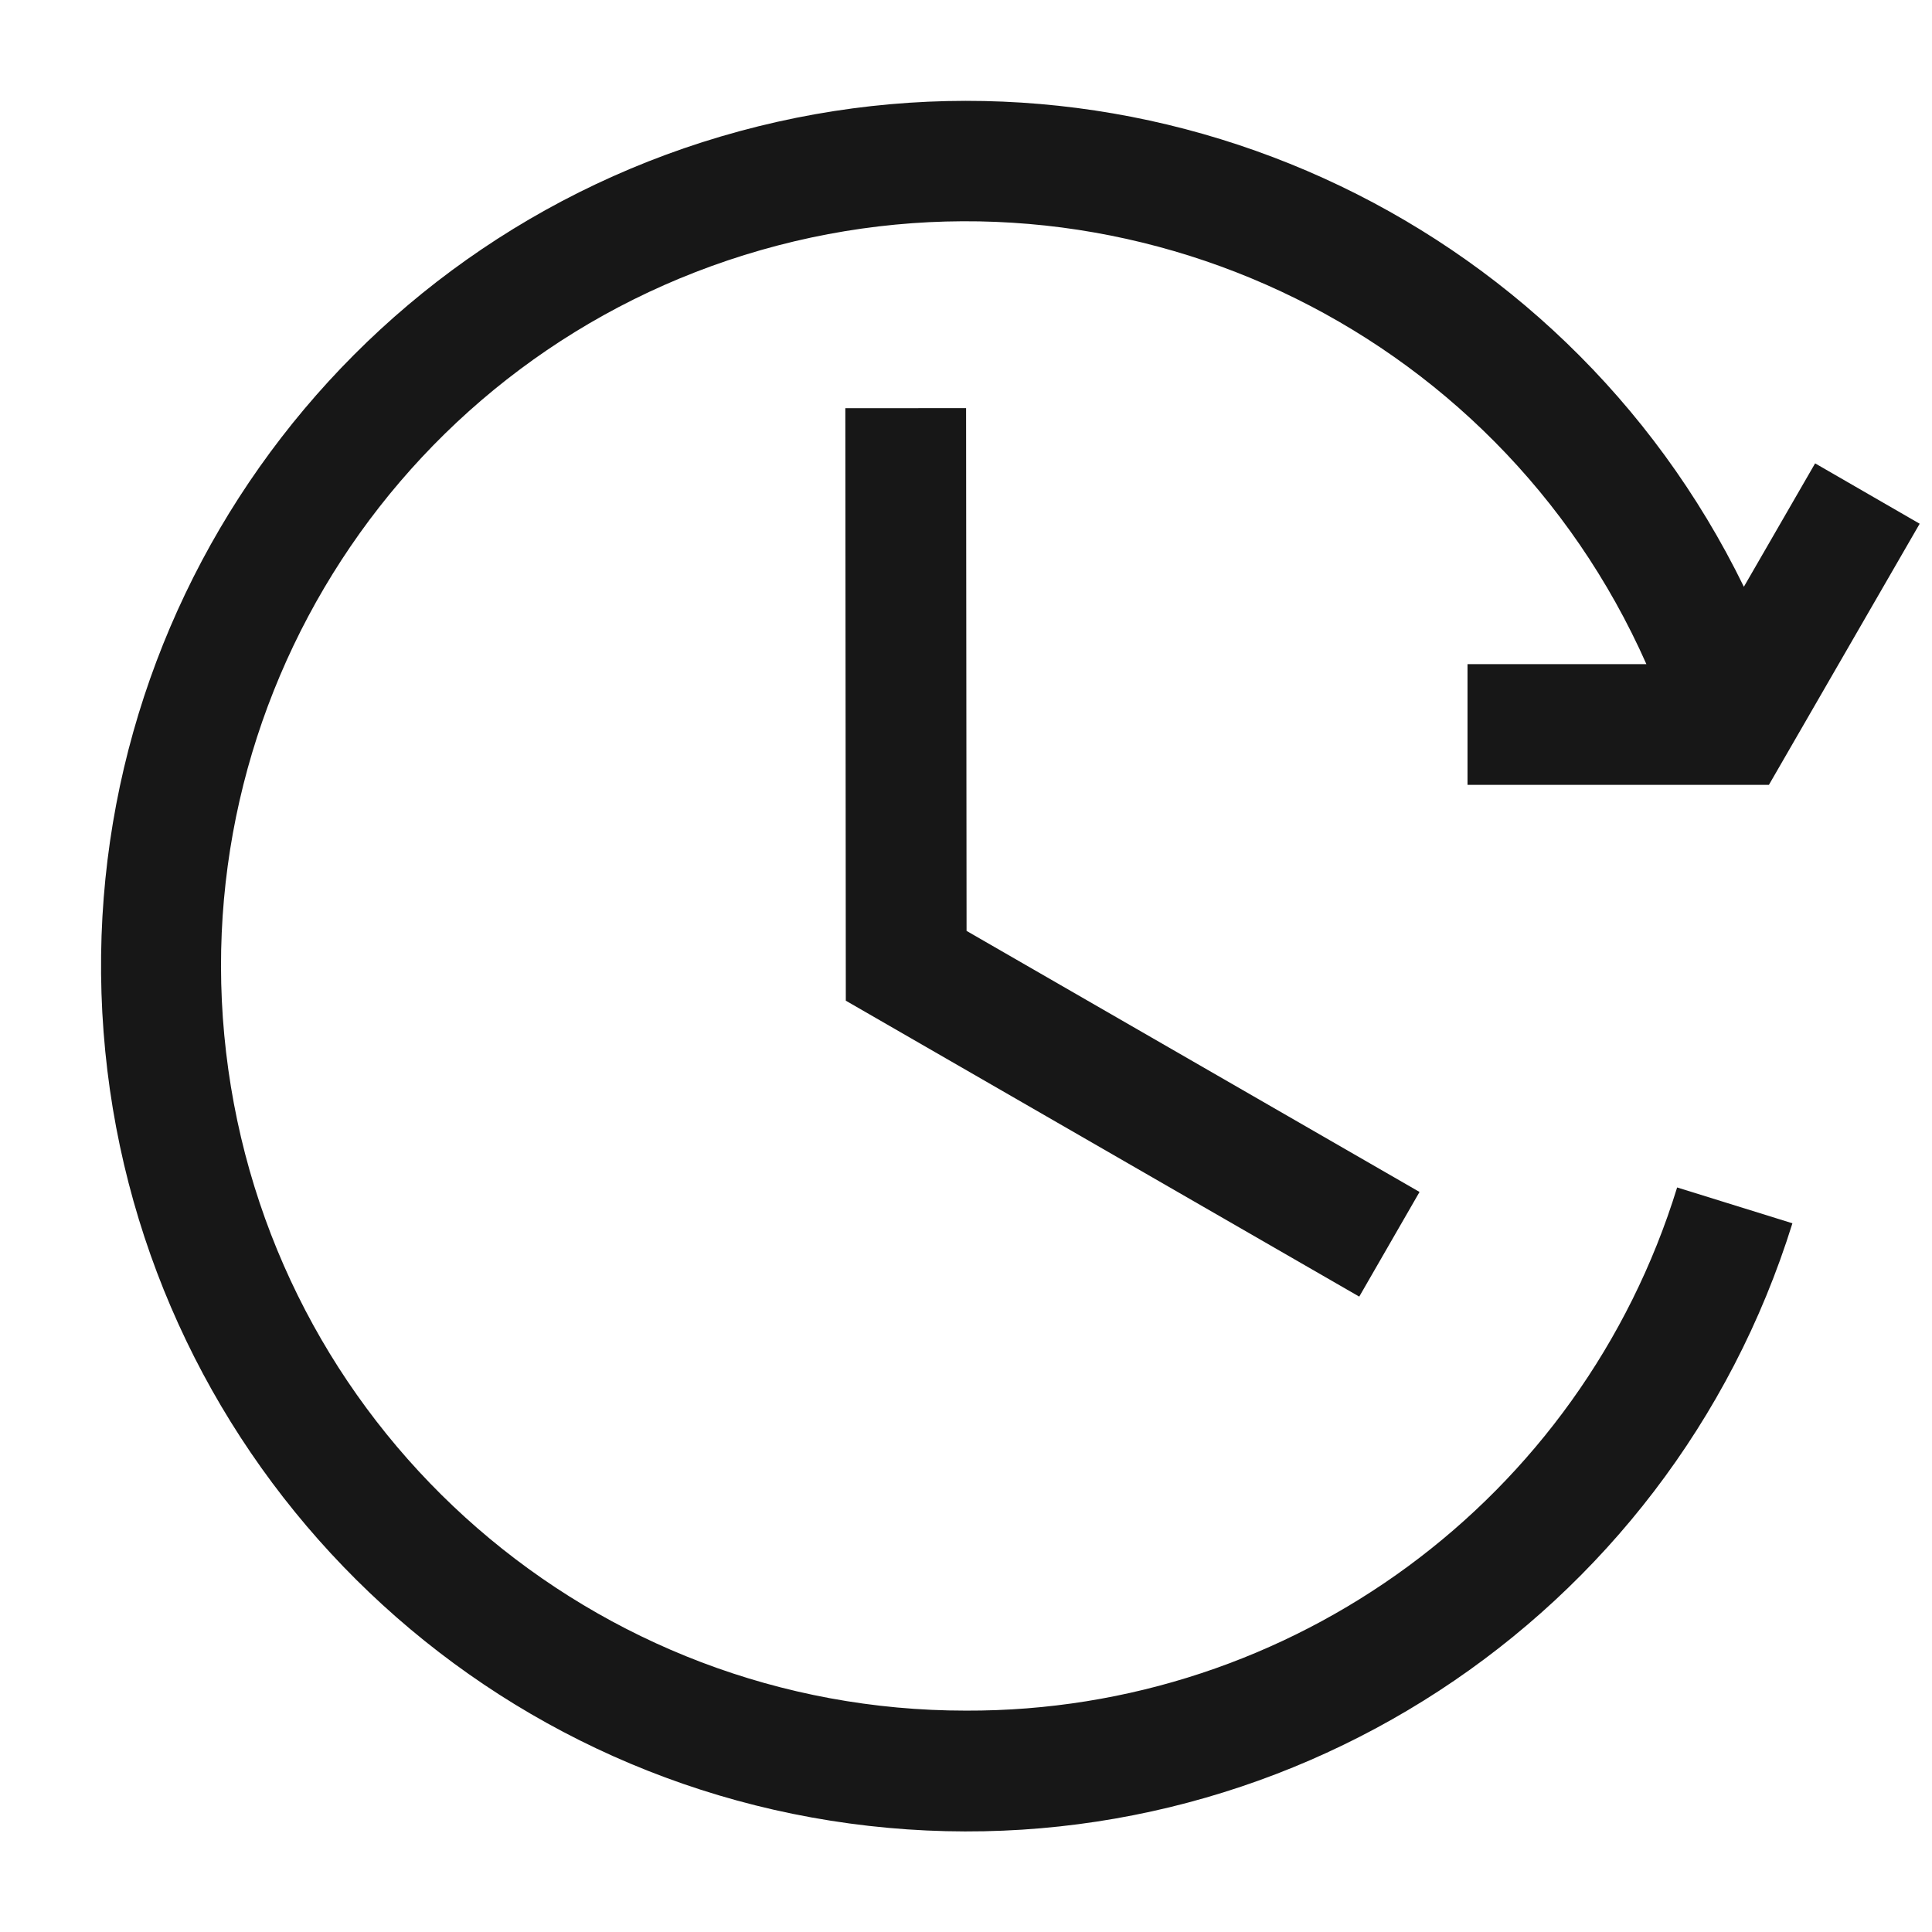
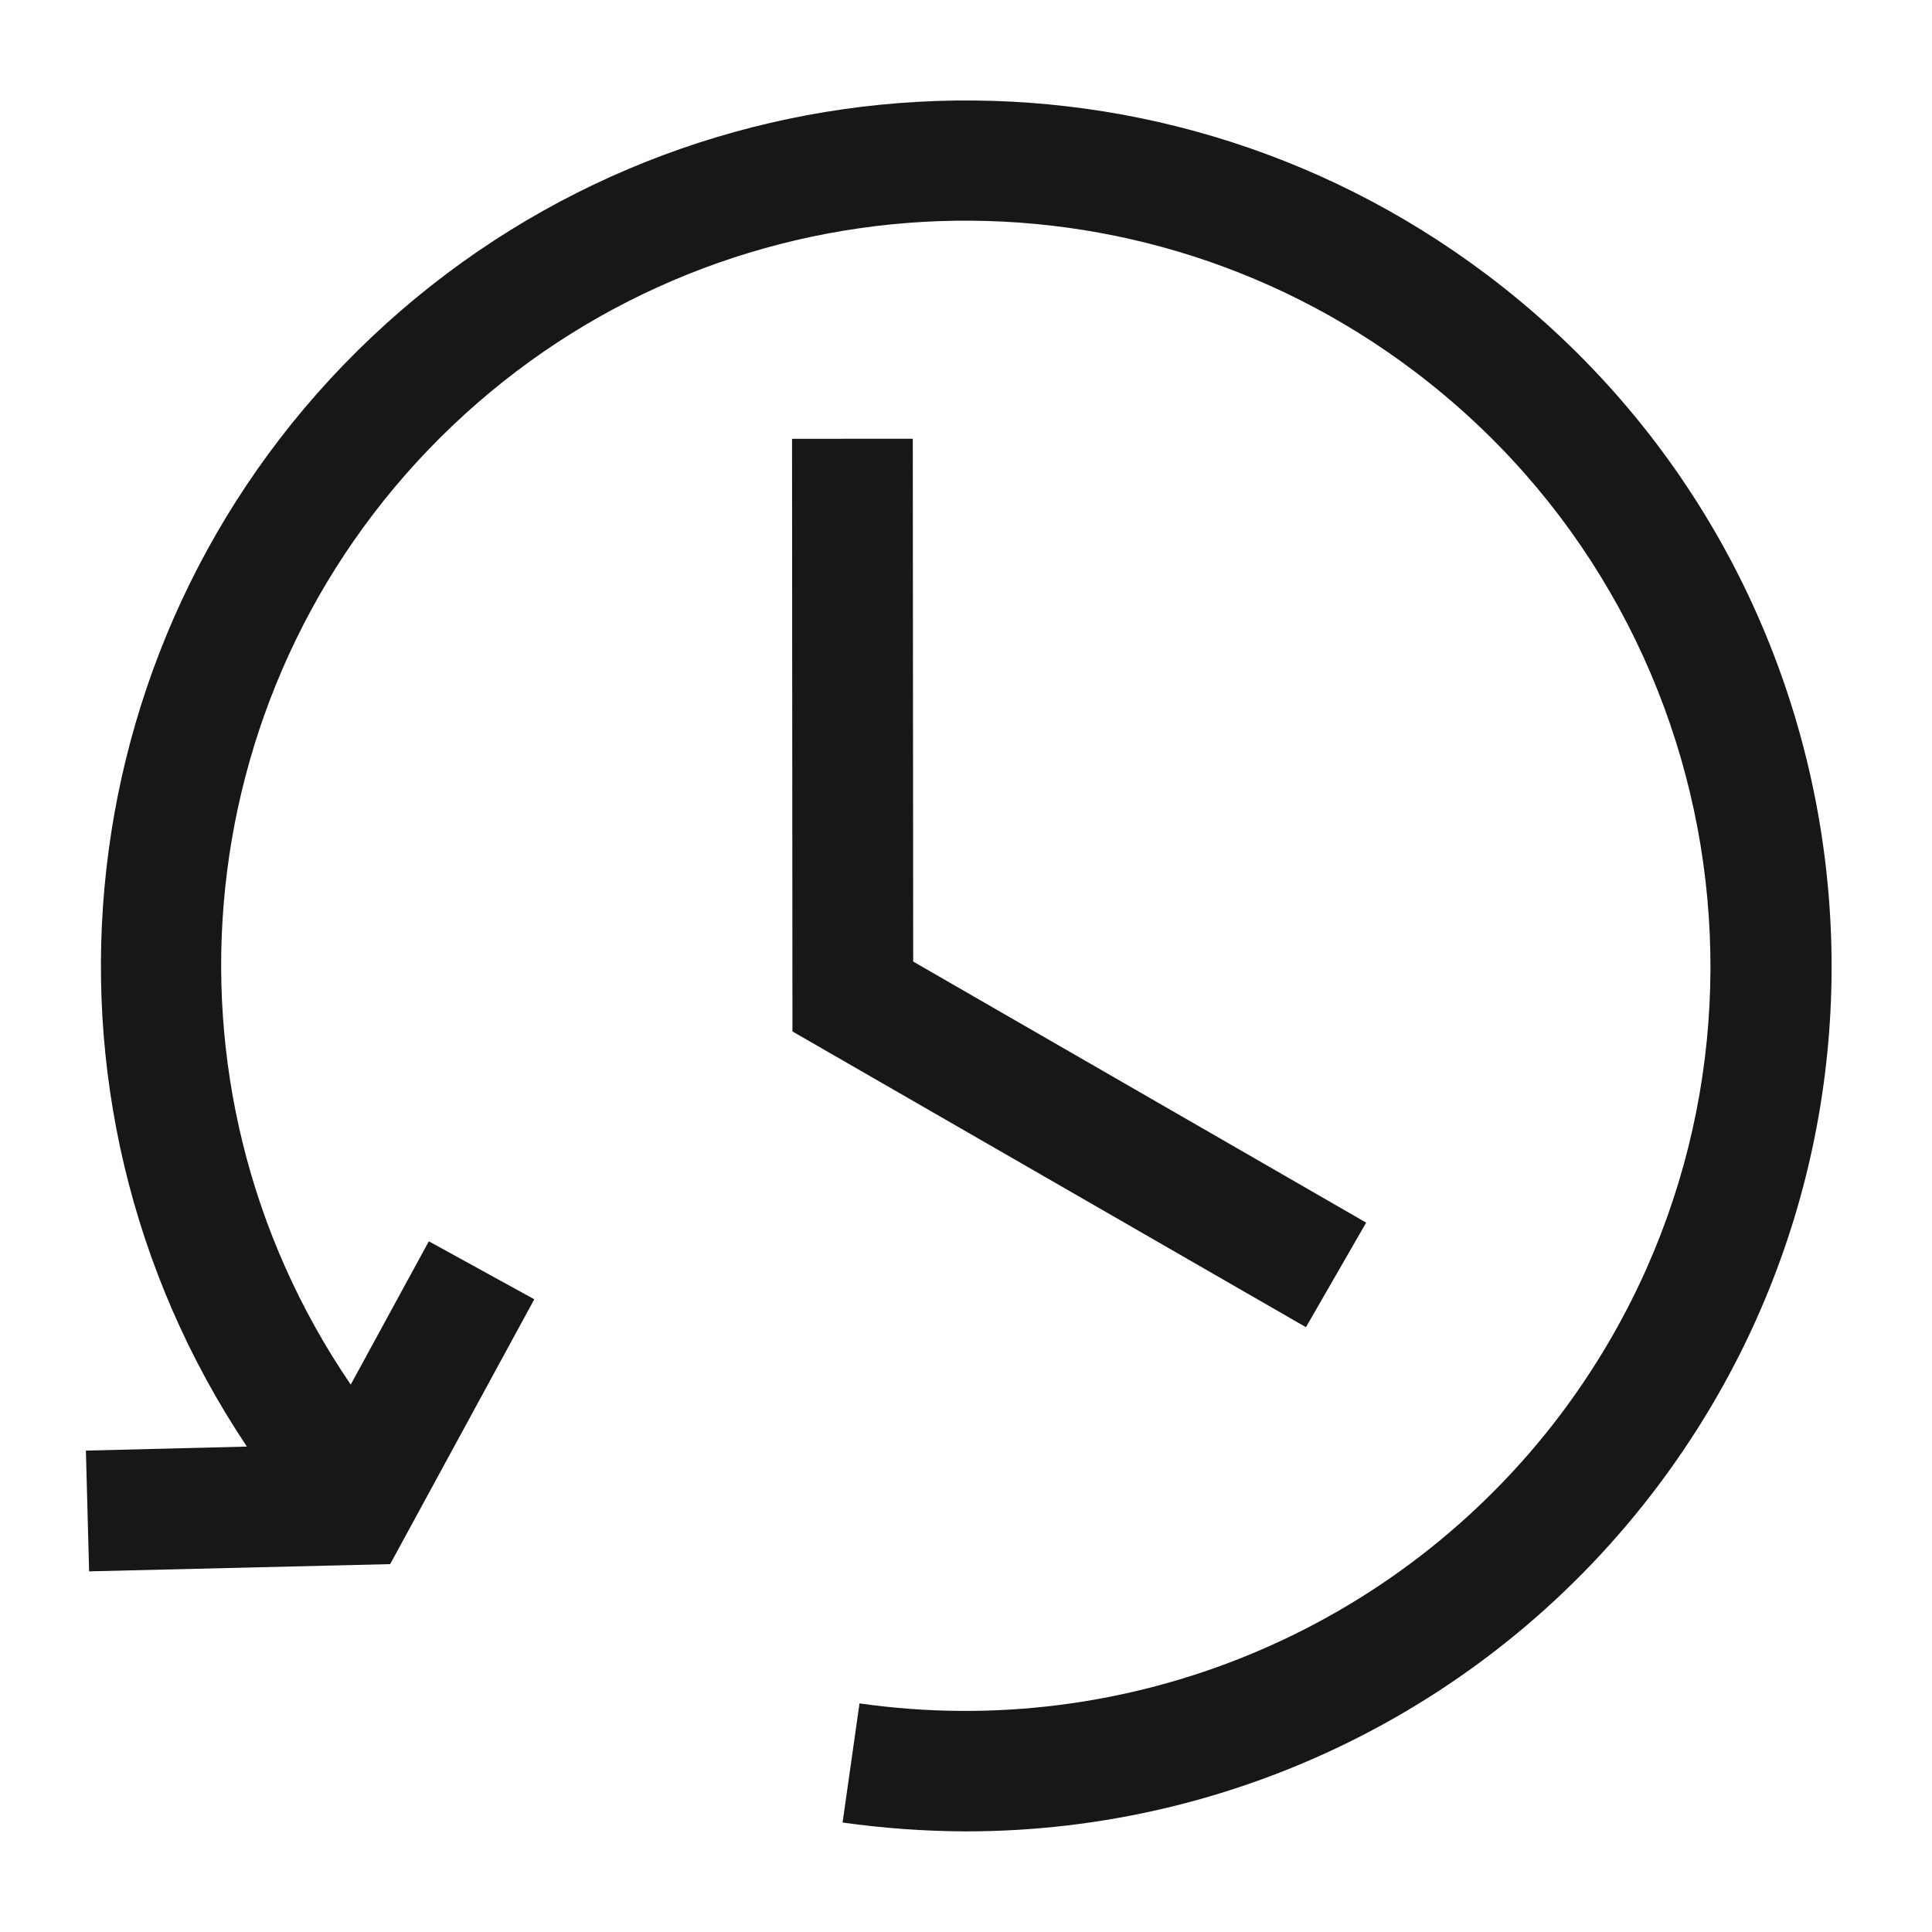
<svg xmlns="http://www.w3.org/2000/svg" viewBox="0 0 24 24">
-   <polygon points="10.501 5.071 10.507 12.431 16.885 16.107 17.634 14.807 12.007 11.564 12.001 5.07 10.501 5.071" fill="#171717" />
-   <path d="M12,21.25a9.25,9.25,0,1,1,8.452-13H18.23v1.5h3.744l1.873-3.244-1.299-.75-.885,1.533a10.748,10.748,0,1,0,.603,7.907l-1.432-.445A9.21,9.21,0,0,1,12,21.25Z" fill="#171717" />
+   <polygon points="16.223 16.487 9.844 12.813 9.839 5.451 11.339 5.45 11.344 11.945 16.971 15.188 16.223 16.487" fill="#171717" />
+   <path d="M20.587,18.47a10.751,10.751,0,0,1-8.59,4.28,11.274,11.274,0,0,1-1.53-.11l.21-1.48a9.268,9.268,0,0,0,8.71-3.59,9.263,9.263,0,0,0-1.82-12.96A9.246,9.246,0,0,0,4.357,17.2l.97-1.78,1.31.72-1.79,3.29-3.74.09-.04-1.5,2-.05A10.748,10.748,0,0,1,18.467,3.41a10.751,10.751,0,0,1,2.12,15.06Z" fill="#171717" />
</svg>
